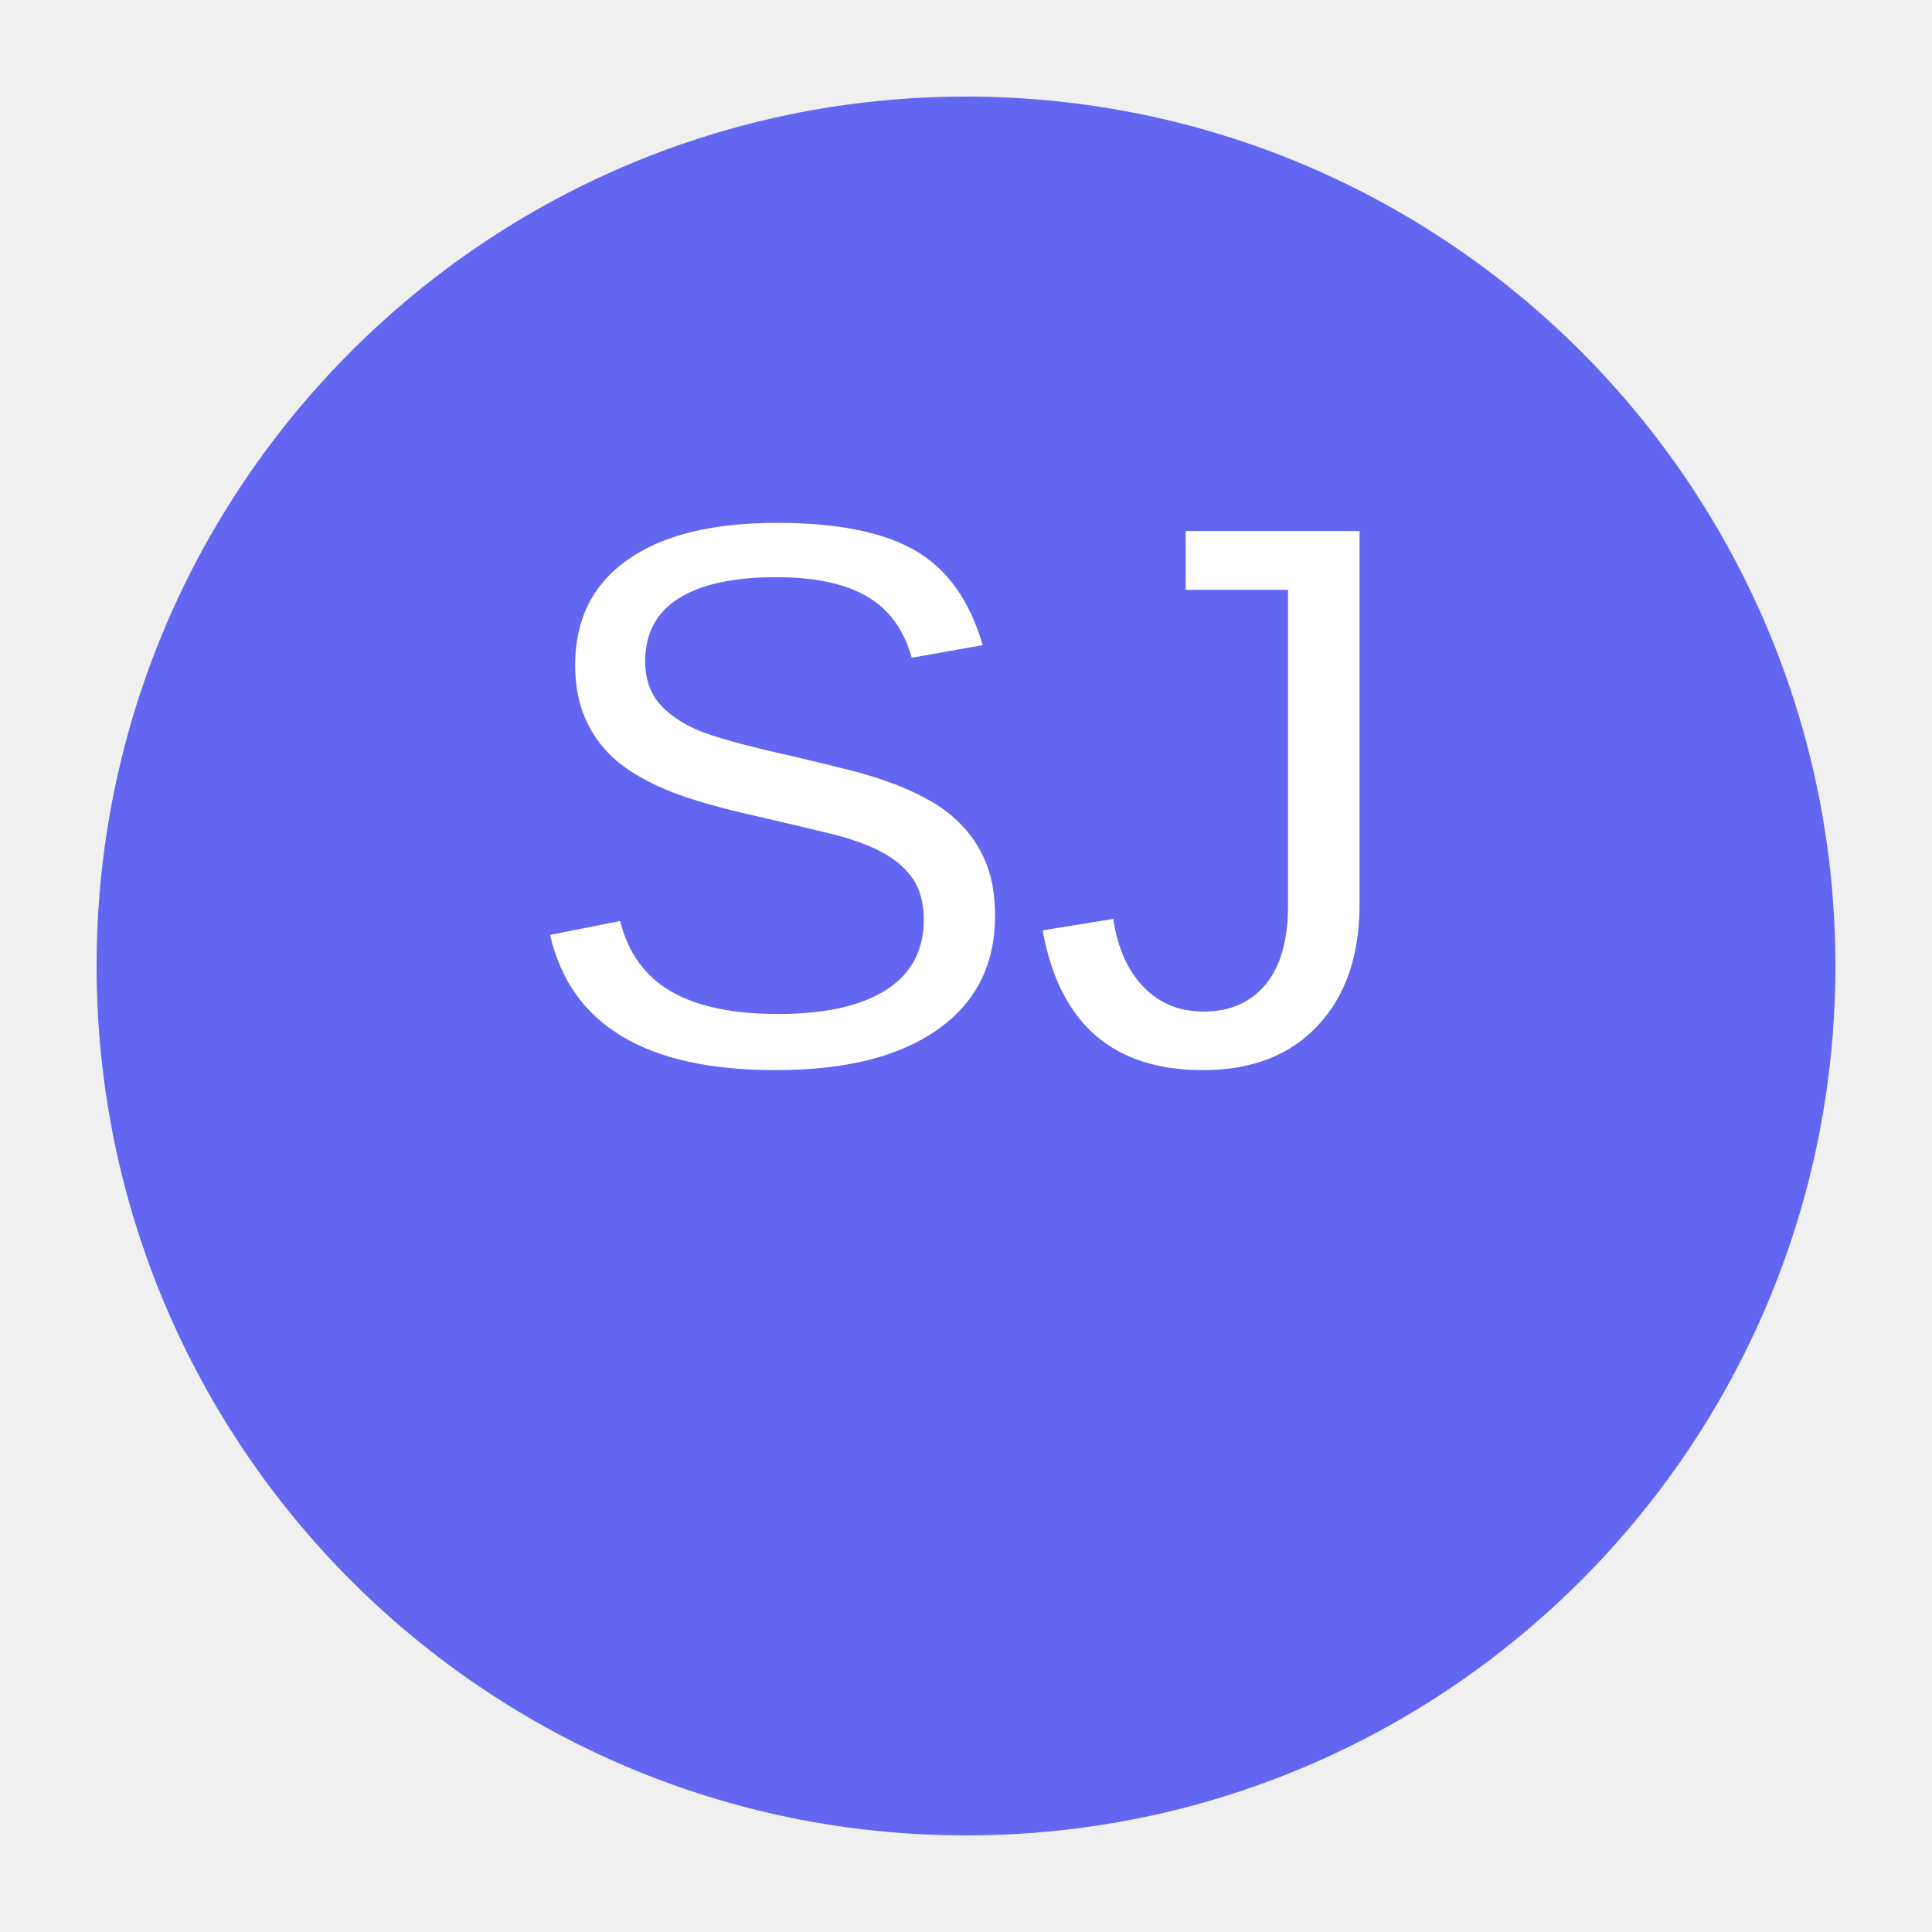
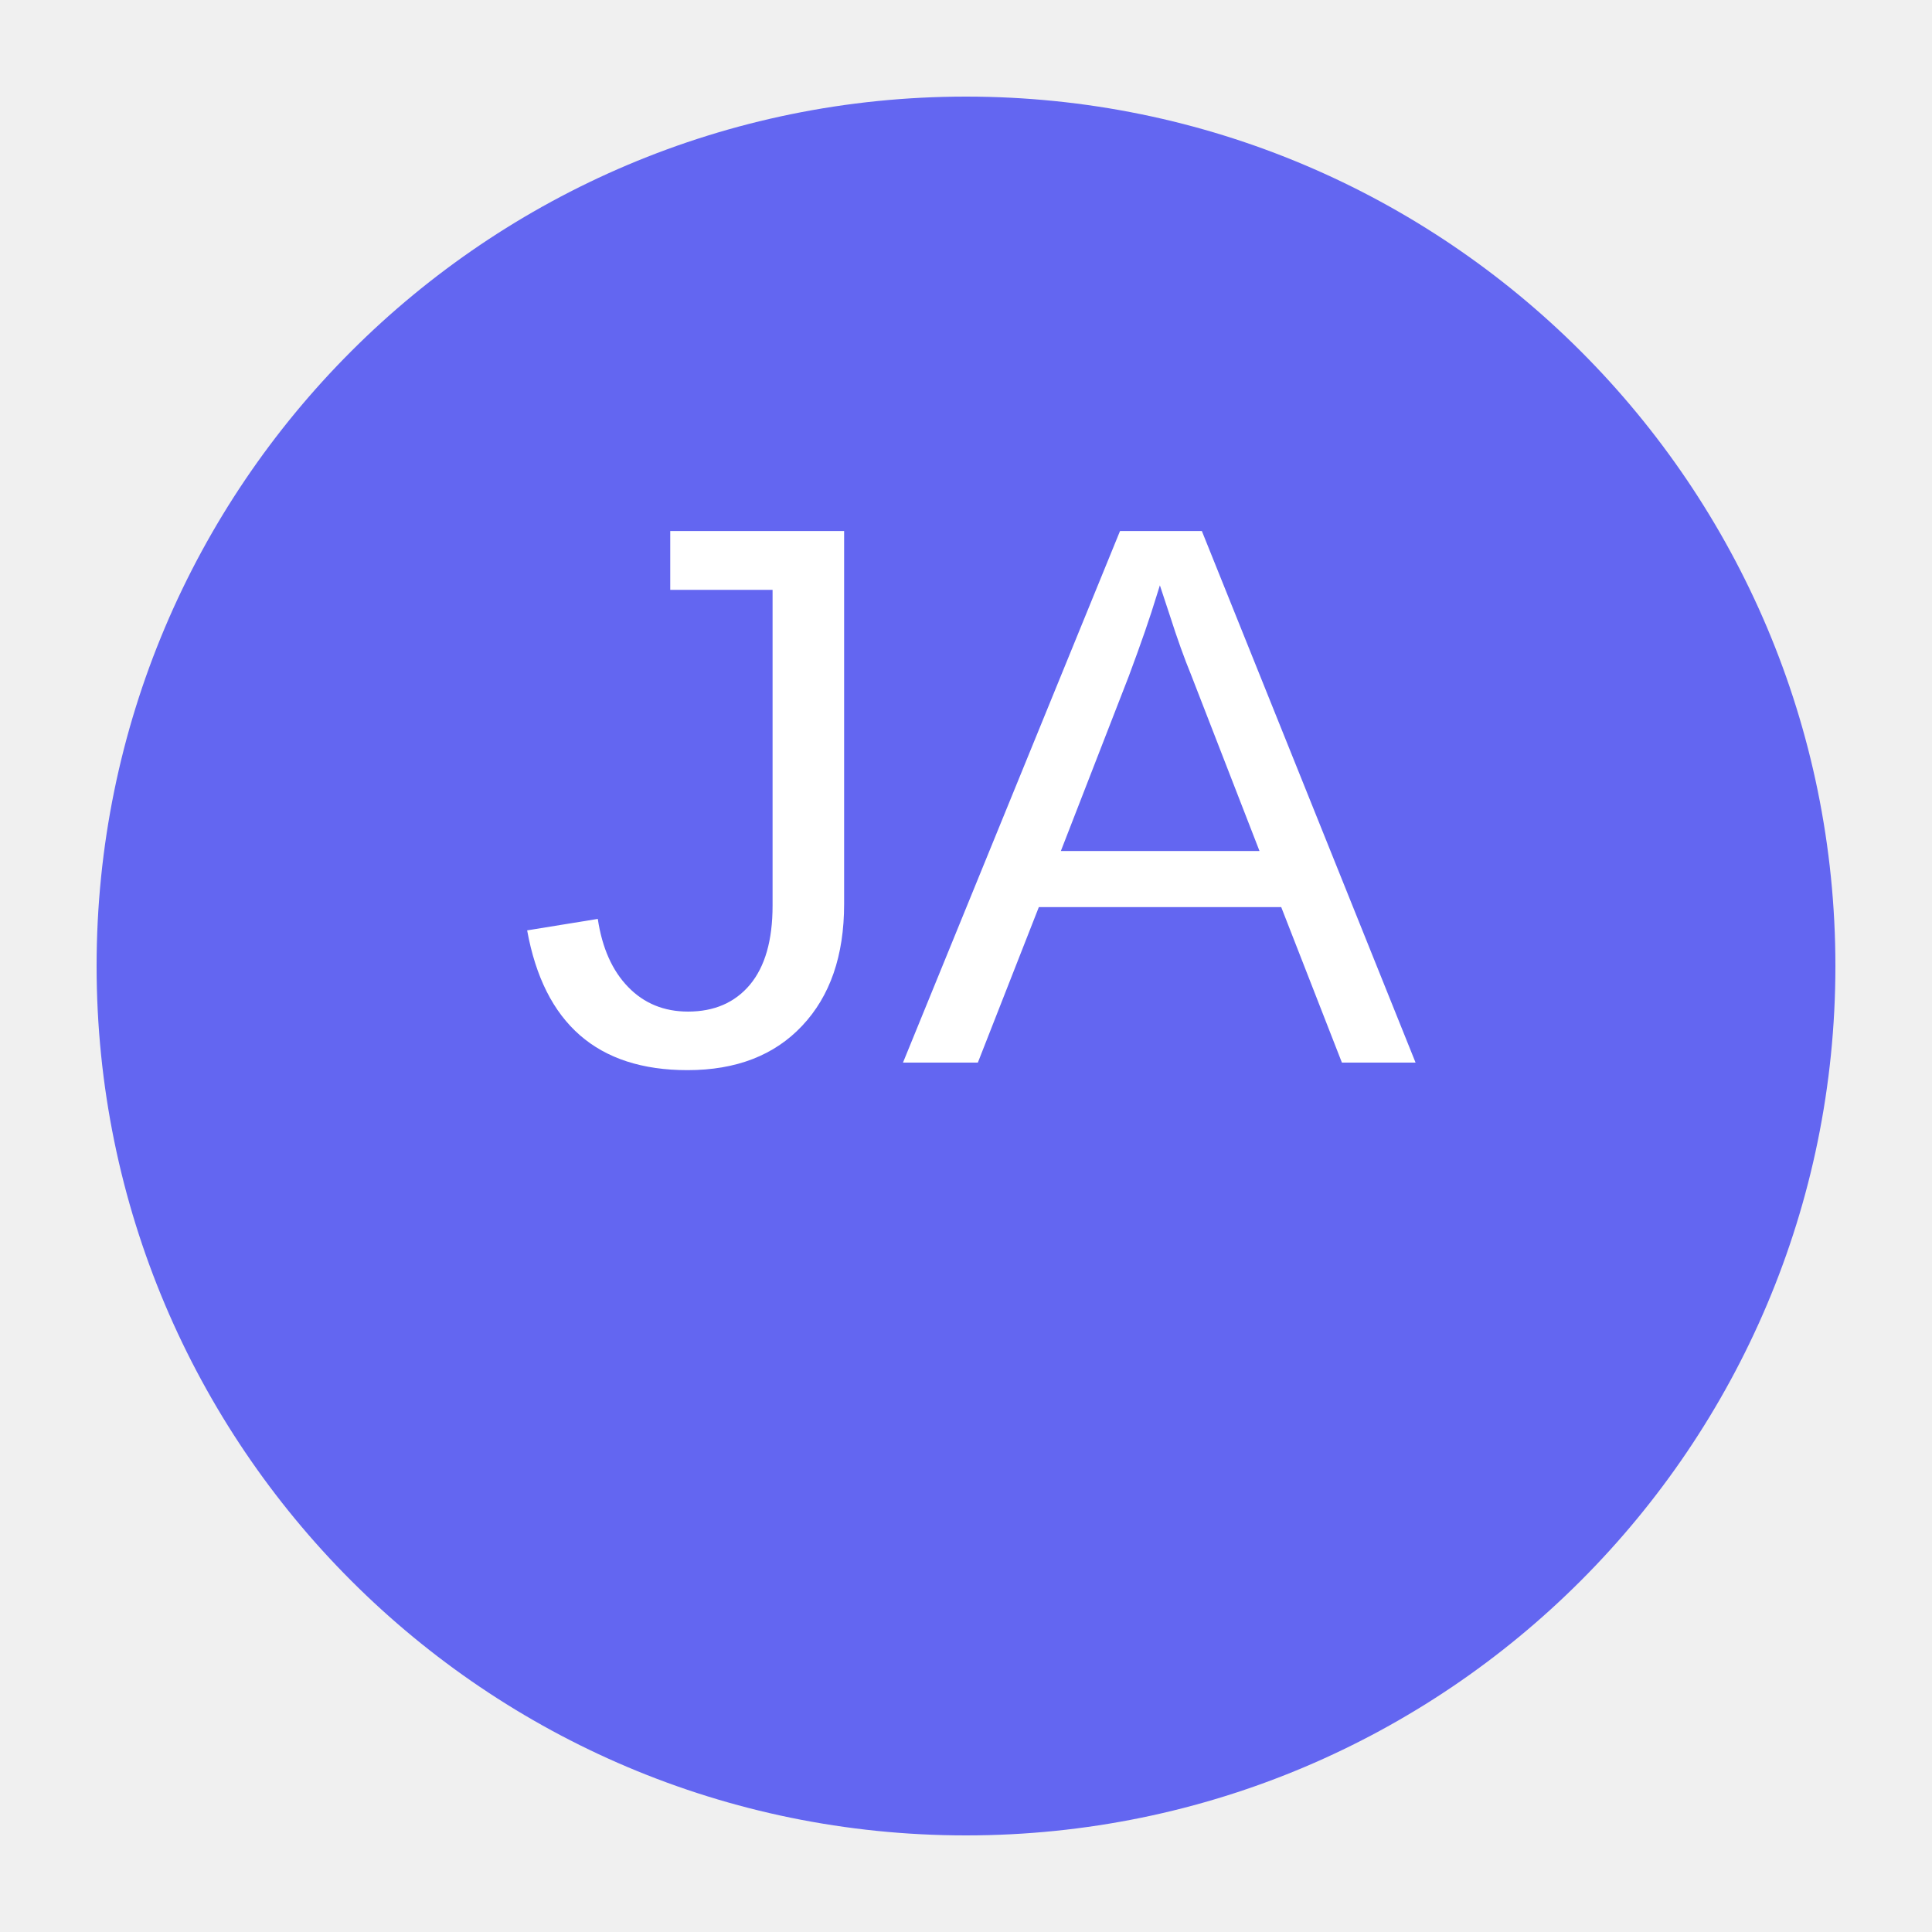
<svg xmlns="http://www.w3.org/2000/svg" width="100" height="100" viewBox="0 0 100 100">
  <circle cx="50" cy="50" r="45" fill="#6366F1" />
-   <text x="50" y="55" font-family="Arial" font-size="40" fill="white" text-anchor="middle">SJ</text>
+   <text x="50" y="55" font-family="Arial" font-size="40" fill="white" text-anchor="middle">JA</text>
</svg>
